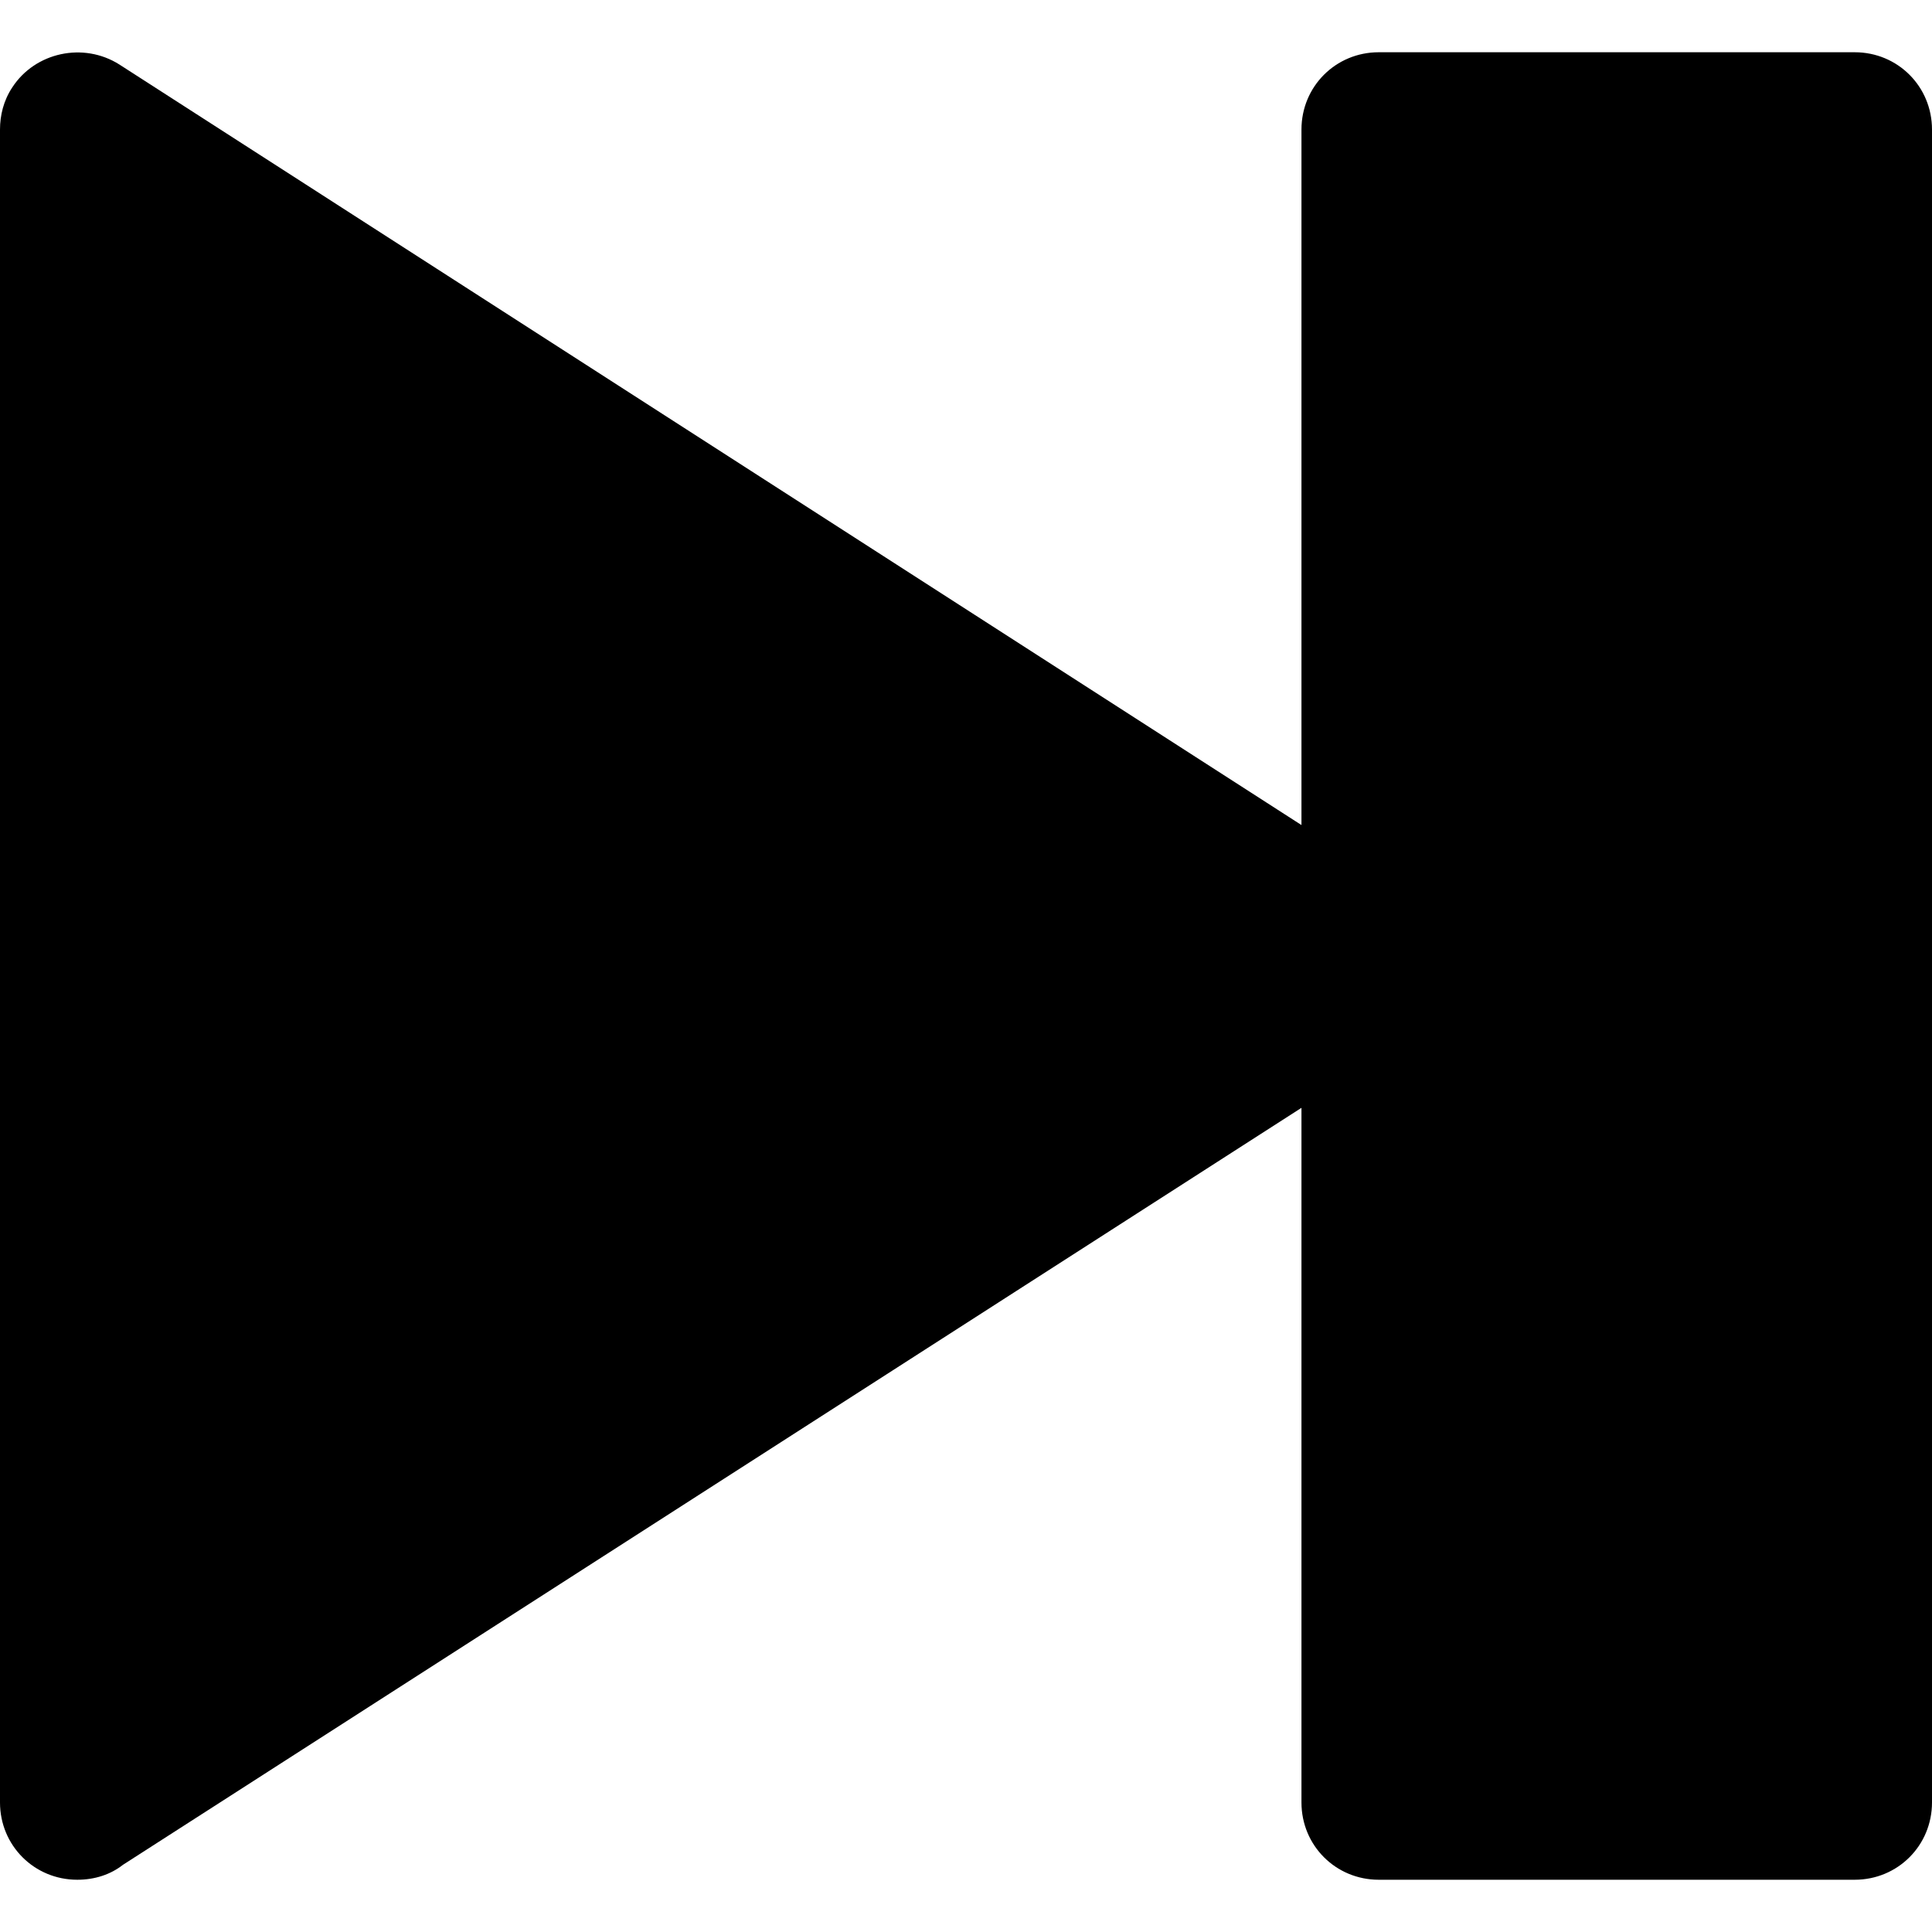
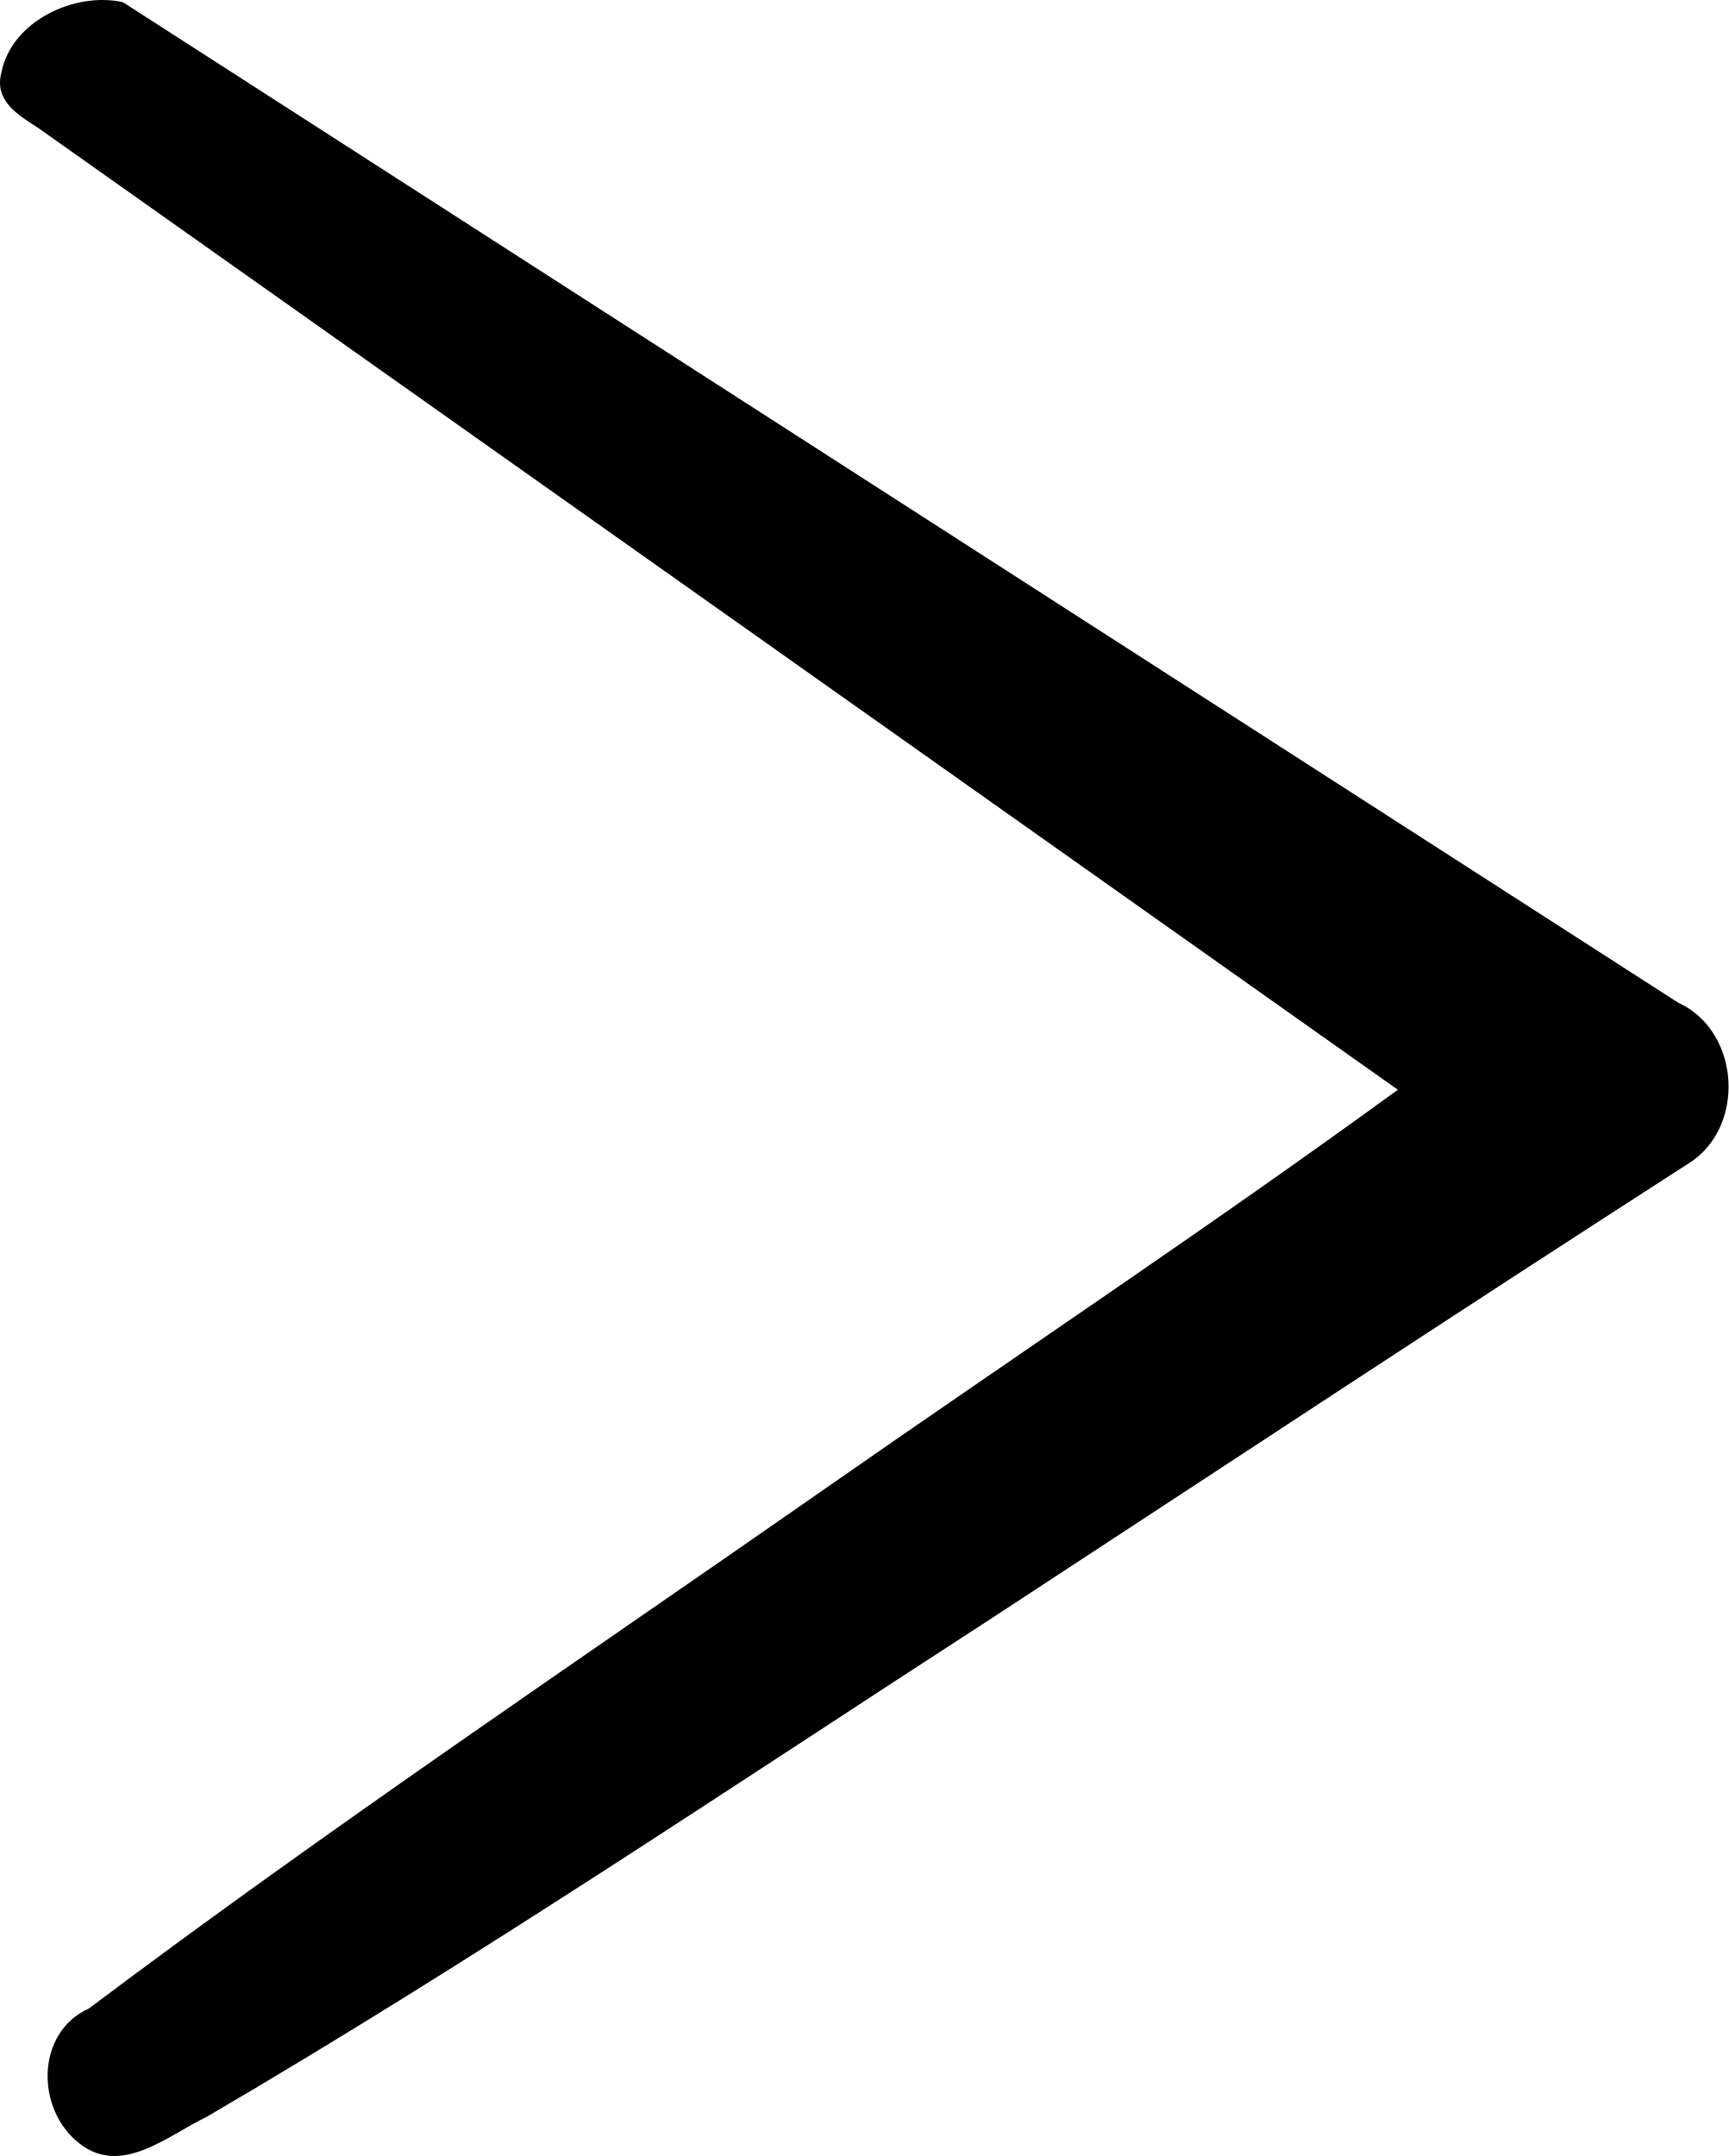
- <svg xmlns="http://www.w3.org/2000/svg" viewBox="0 0 2200 2200" style="clip-rule:evenodd;fill-rule:evenodd;image-rendering:optimizeQuality;shape-rendering:geometricPrecision;text-rendering:geometricPrecision" version="1.1" id="svg6">
-   <defs id="defs10" />
-   <g transform="translate(-3472,-3471.5)" id="g4">
-     <path d="m 5042,3531 h 542 c 49,0 88,39 88,88 v 1905 c 0,49 -39,88 -88,88 h -542 c -49,0 -88,-39 -88,-88 v -791 -322 -792 c 0,-49 39,-88 88,-88 z m -88,1202 -1342,862 c -14,11 -32,17 -52,17 -49,0 -88,-39 -88,-88 v -1905 0 c 0,-16 4,-33 14,-48 26,-40 81,-52 122,-26 l 1346,866 z" id="path2" />
-   </g>
+ <svg xmlns="http://www.w3.org/2000/svg" height="2042.42" width="1637.62" viewBox="0 0 1637.619 2042.42" version="1.1">
+   <path d="m 1598.364,1103.031 c 56.06,-33.632 51.092,-125.98 -8.608,-153.251 C 1098.626,633.864 607.495,317.948 116.364,2.031 70.684,-7.992 11.09,19.85 1.357,68.538 c -7.207,27.028 15.752,40.325 34.658,52.546 429.422,303.75 858.844,607.5 1288.267,911.251 -178.257,129.827 -362.091,251.921 -542.932,378.139 -233.284,162.67 -469.652,321.22 -697.035,492.139 -50.907,22.995 -50.511,95.962 -8.939,128.019 40.002,31.342 83.715,-7.796 120.222,-25.185 253.755,-148.37 497.586,-312.917 744.222,-472.658 219.359,-143.49 438.089,-287.953 658.545,-429.757 z" />
</svg>
